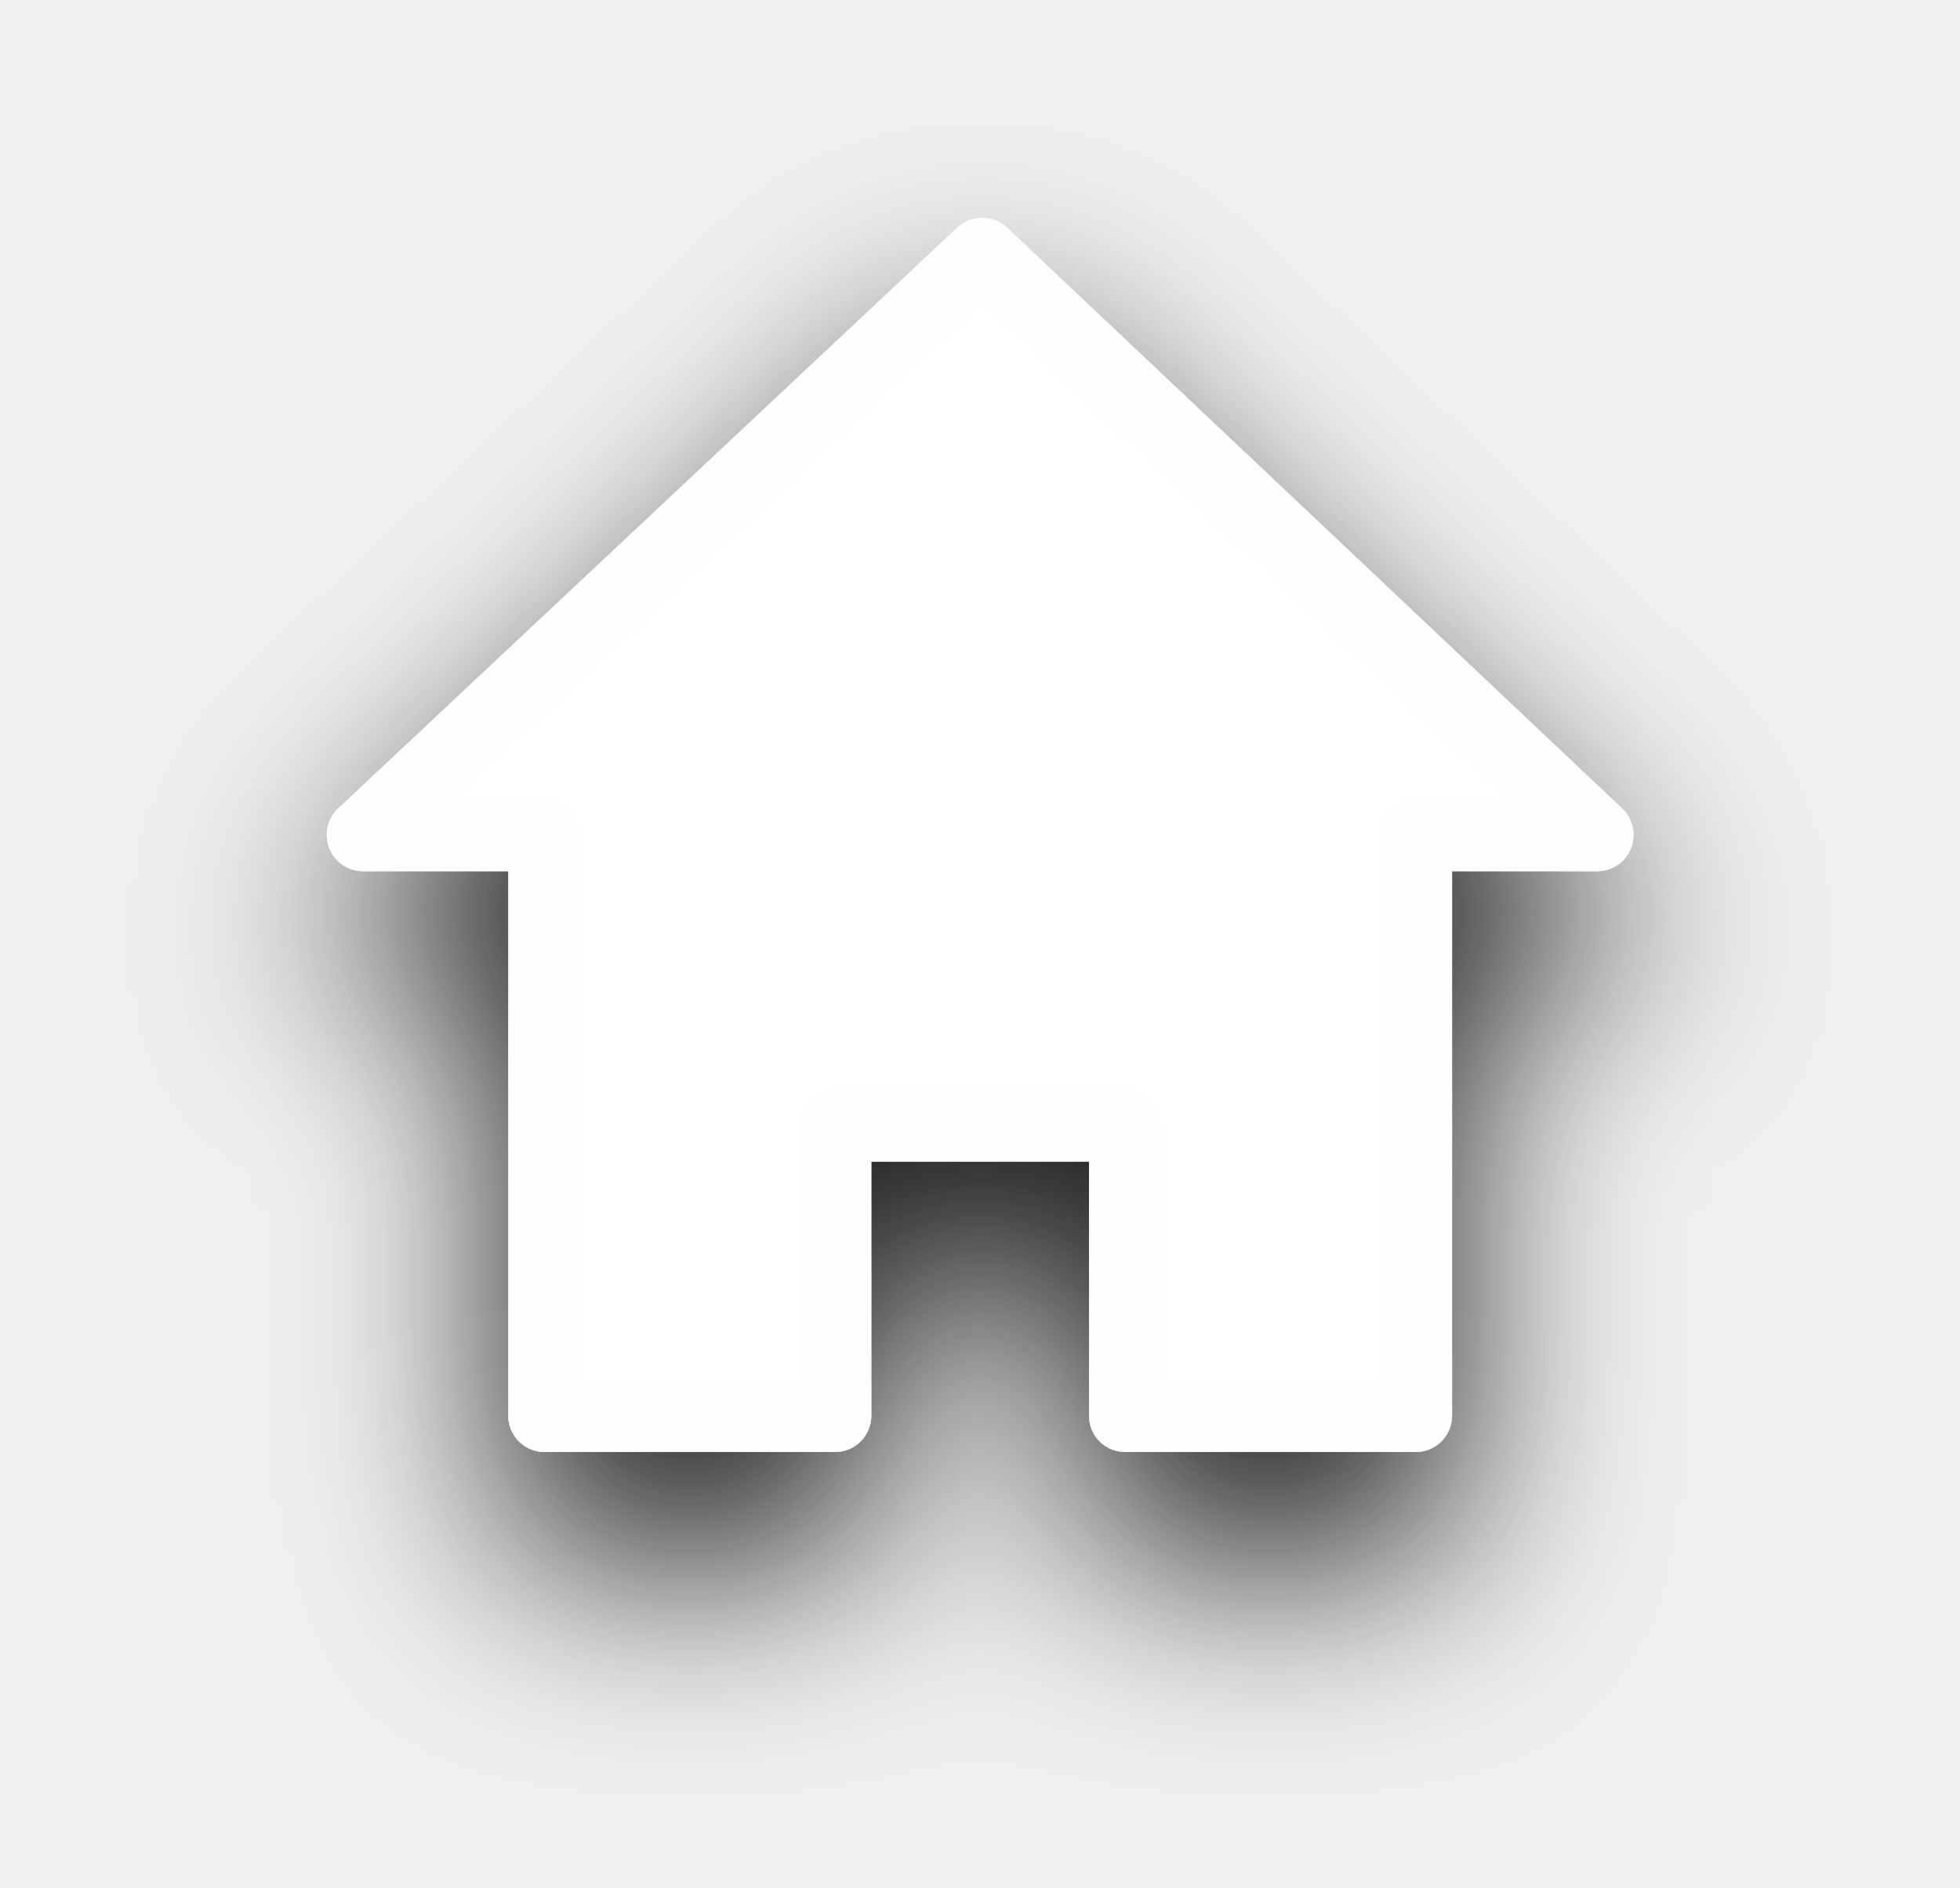
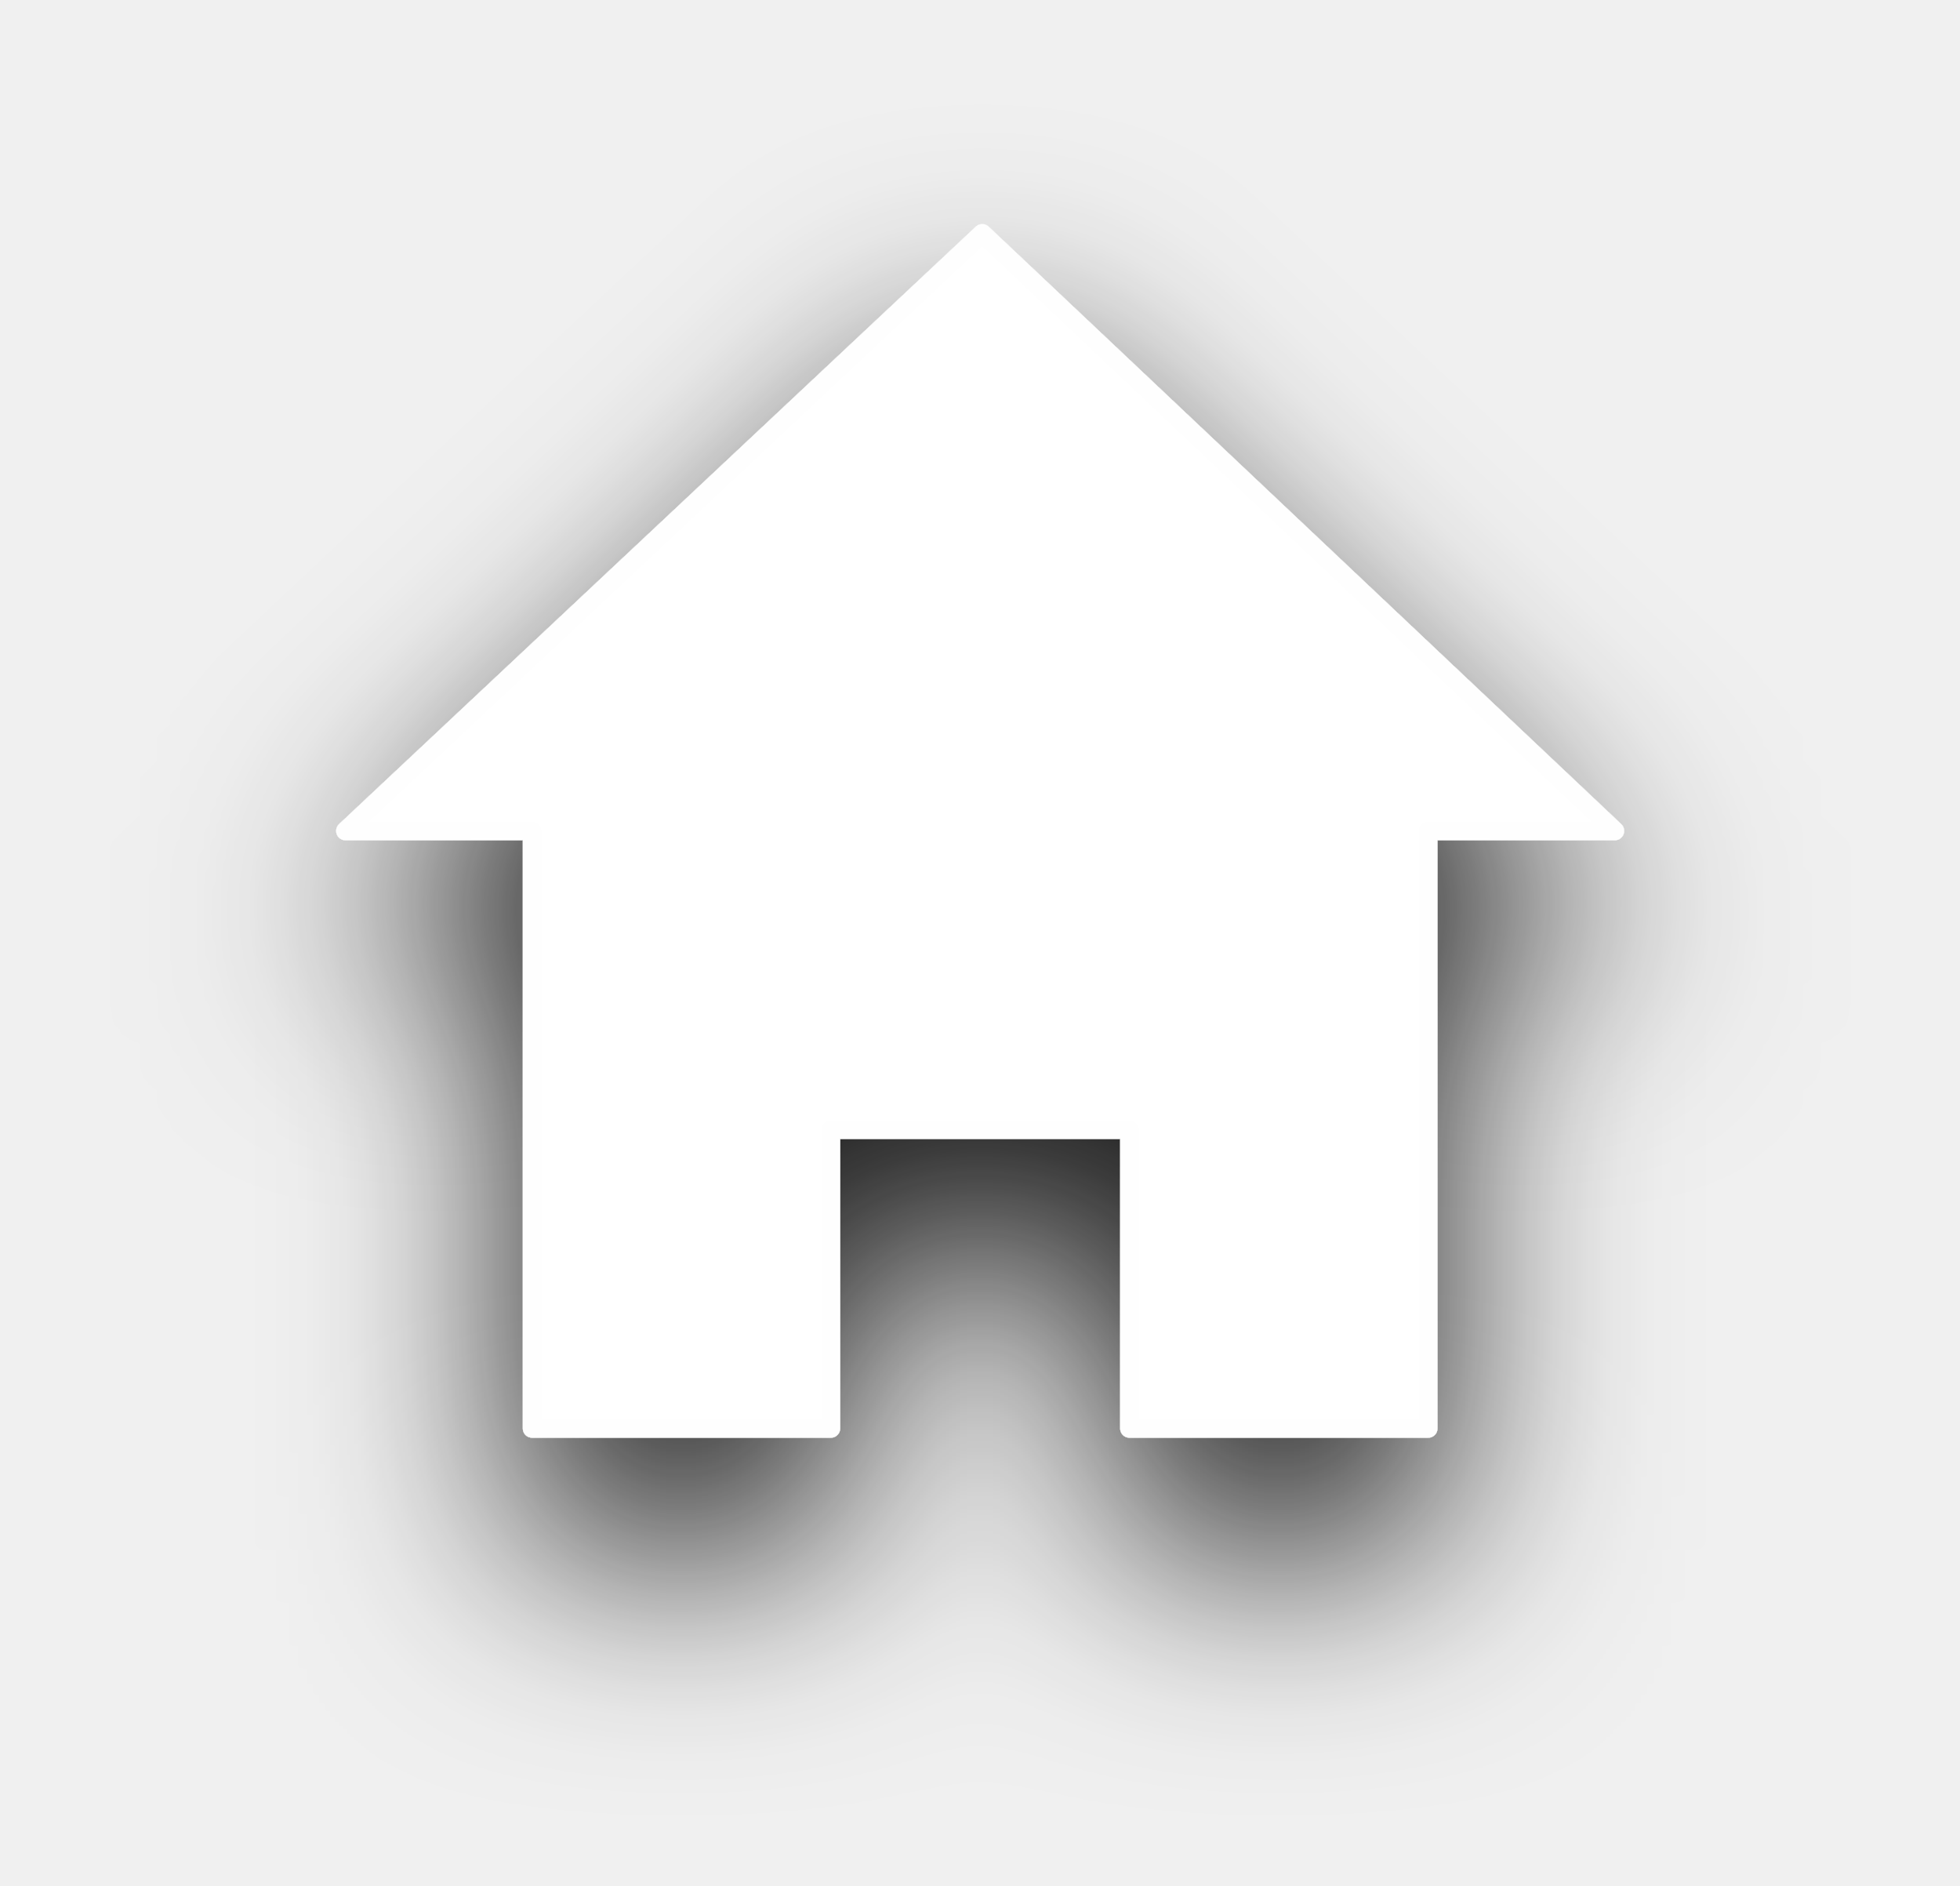
- <svg xmlns="http://www.w3.org/2000/svg" width="54" height="52" viewBox="0 0 54 52">
+ <svg xmlns="http://www.w3.org/2000/svg" width="52.5" height="50.5" viewBox="0 0 52.5 50.5">
  <defs>
-     <filter id="Pfad_1" x="0" y="0" width="54" height="52" filterUnits="userSpaceOnUse">
+     <filter id="Pfad_1" x="0" y="0" width="52.5" height="50.5" filterUnits="userSpaceOnUse">
      <feOffset dy="3" input="SourceAlpha" />
      <feGaussianBlur stdDeviation="3" result="blur" />
      <feFlood flood-opacity="0.871" />
      <feComposite operator="in" in2="blur" />
      <feComposite in="SourceGraphic" />
    </filter>
  </defs>
-   <g id="Gruppe_2" data-name="Gruppe 2" transform="translate(10 7)">
-     <g transform="matrix(1, 0, 0, 1, -10, -7)" filter="url(#Pfad_1)">
-       <path id="Pfad_1-2" data-name="Pfad 1" d="M-1.306-4.269v16h8v-8h8v8h8v-16h5l-16.944-16-17.056,16h5" transform="translate(16.31 27.27)" fill="#fff" stroke="#fefefe" stroke-linecap="round" stroke-linejoin="round" stroke-width="2" />
+   <g id="Button_-_Home_-_Active" data-name="Button - Home - Active" transform="translate(9.25 6.25)">
+     <g transform="matrix(1, 0, 0, 1, -9.25, -6.25)" filter="url(#Pfad_1)">
+       <path id="Pfad_1-2" data-name="Pfad 1" d="M-1.306-4.269v16h8v-8h8v8h8v-16h5l-16.944-16-17.056,16h5" transform="translate(15.56 26.52)" fill="#fff" stroke="#fefefe" stroke-linecap="round" stroke-linejoin="round" stroke-width="0.5" />
    </g>
  </g>
</svg>
